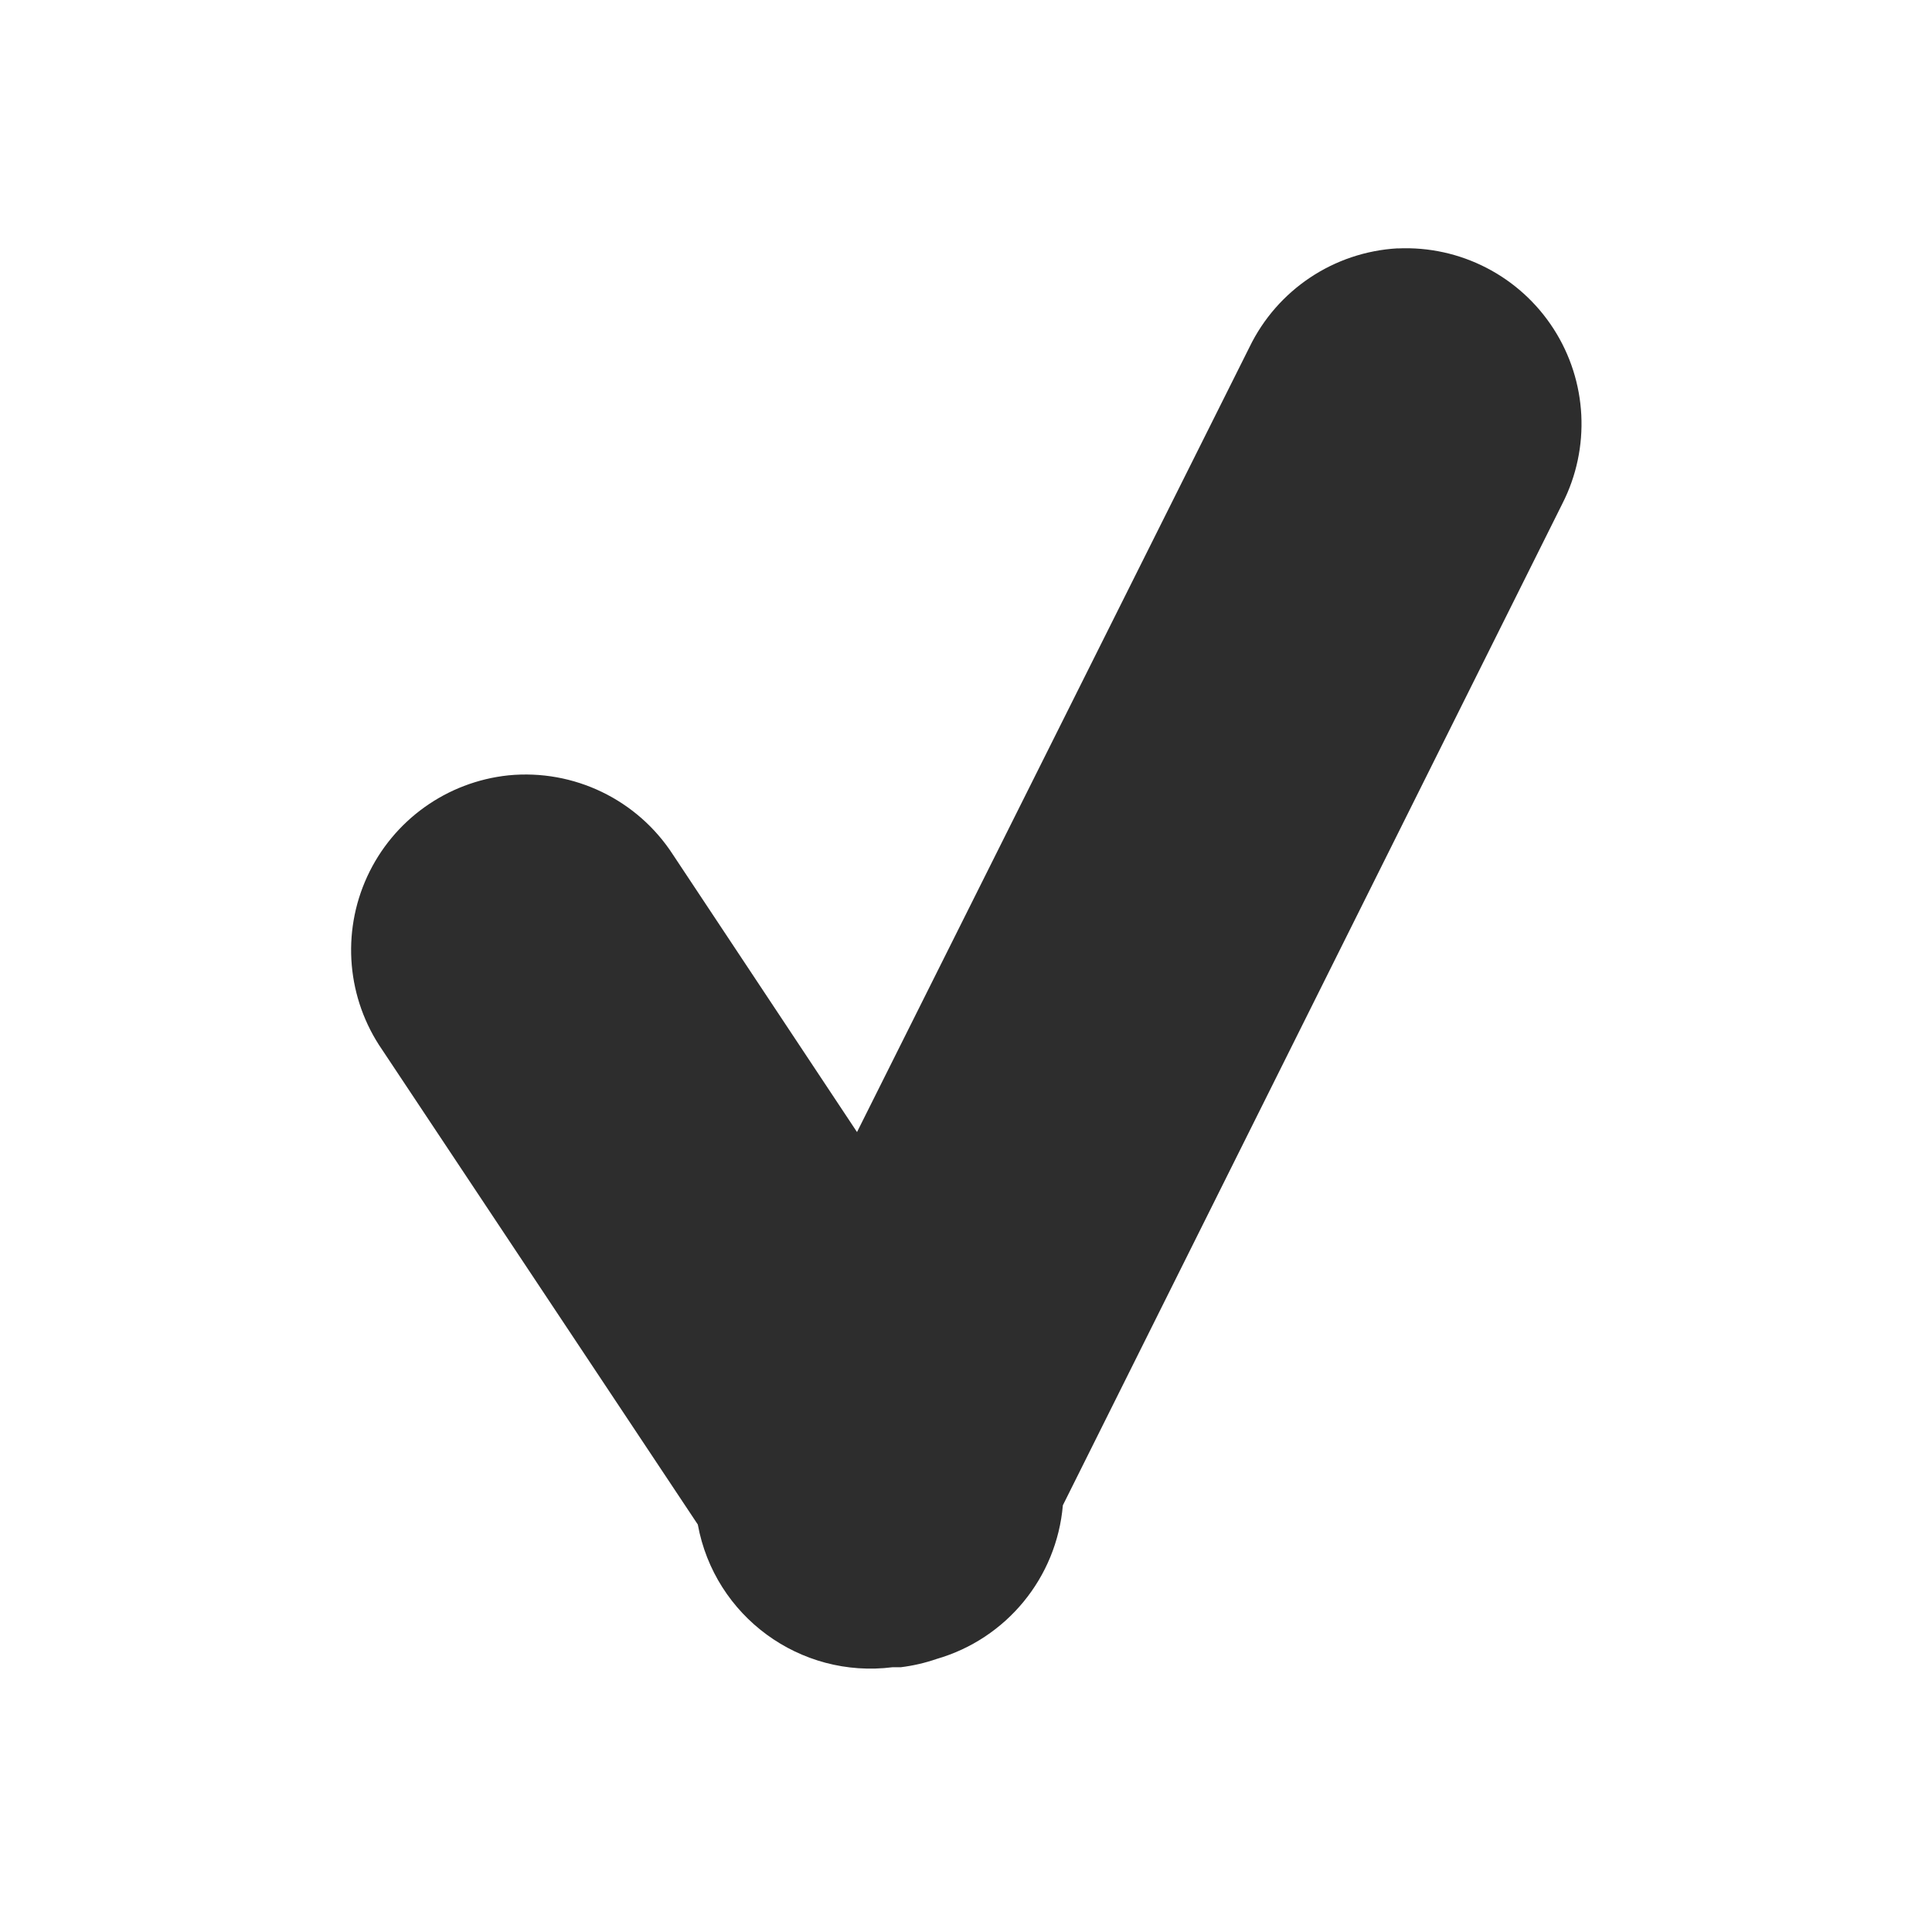
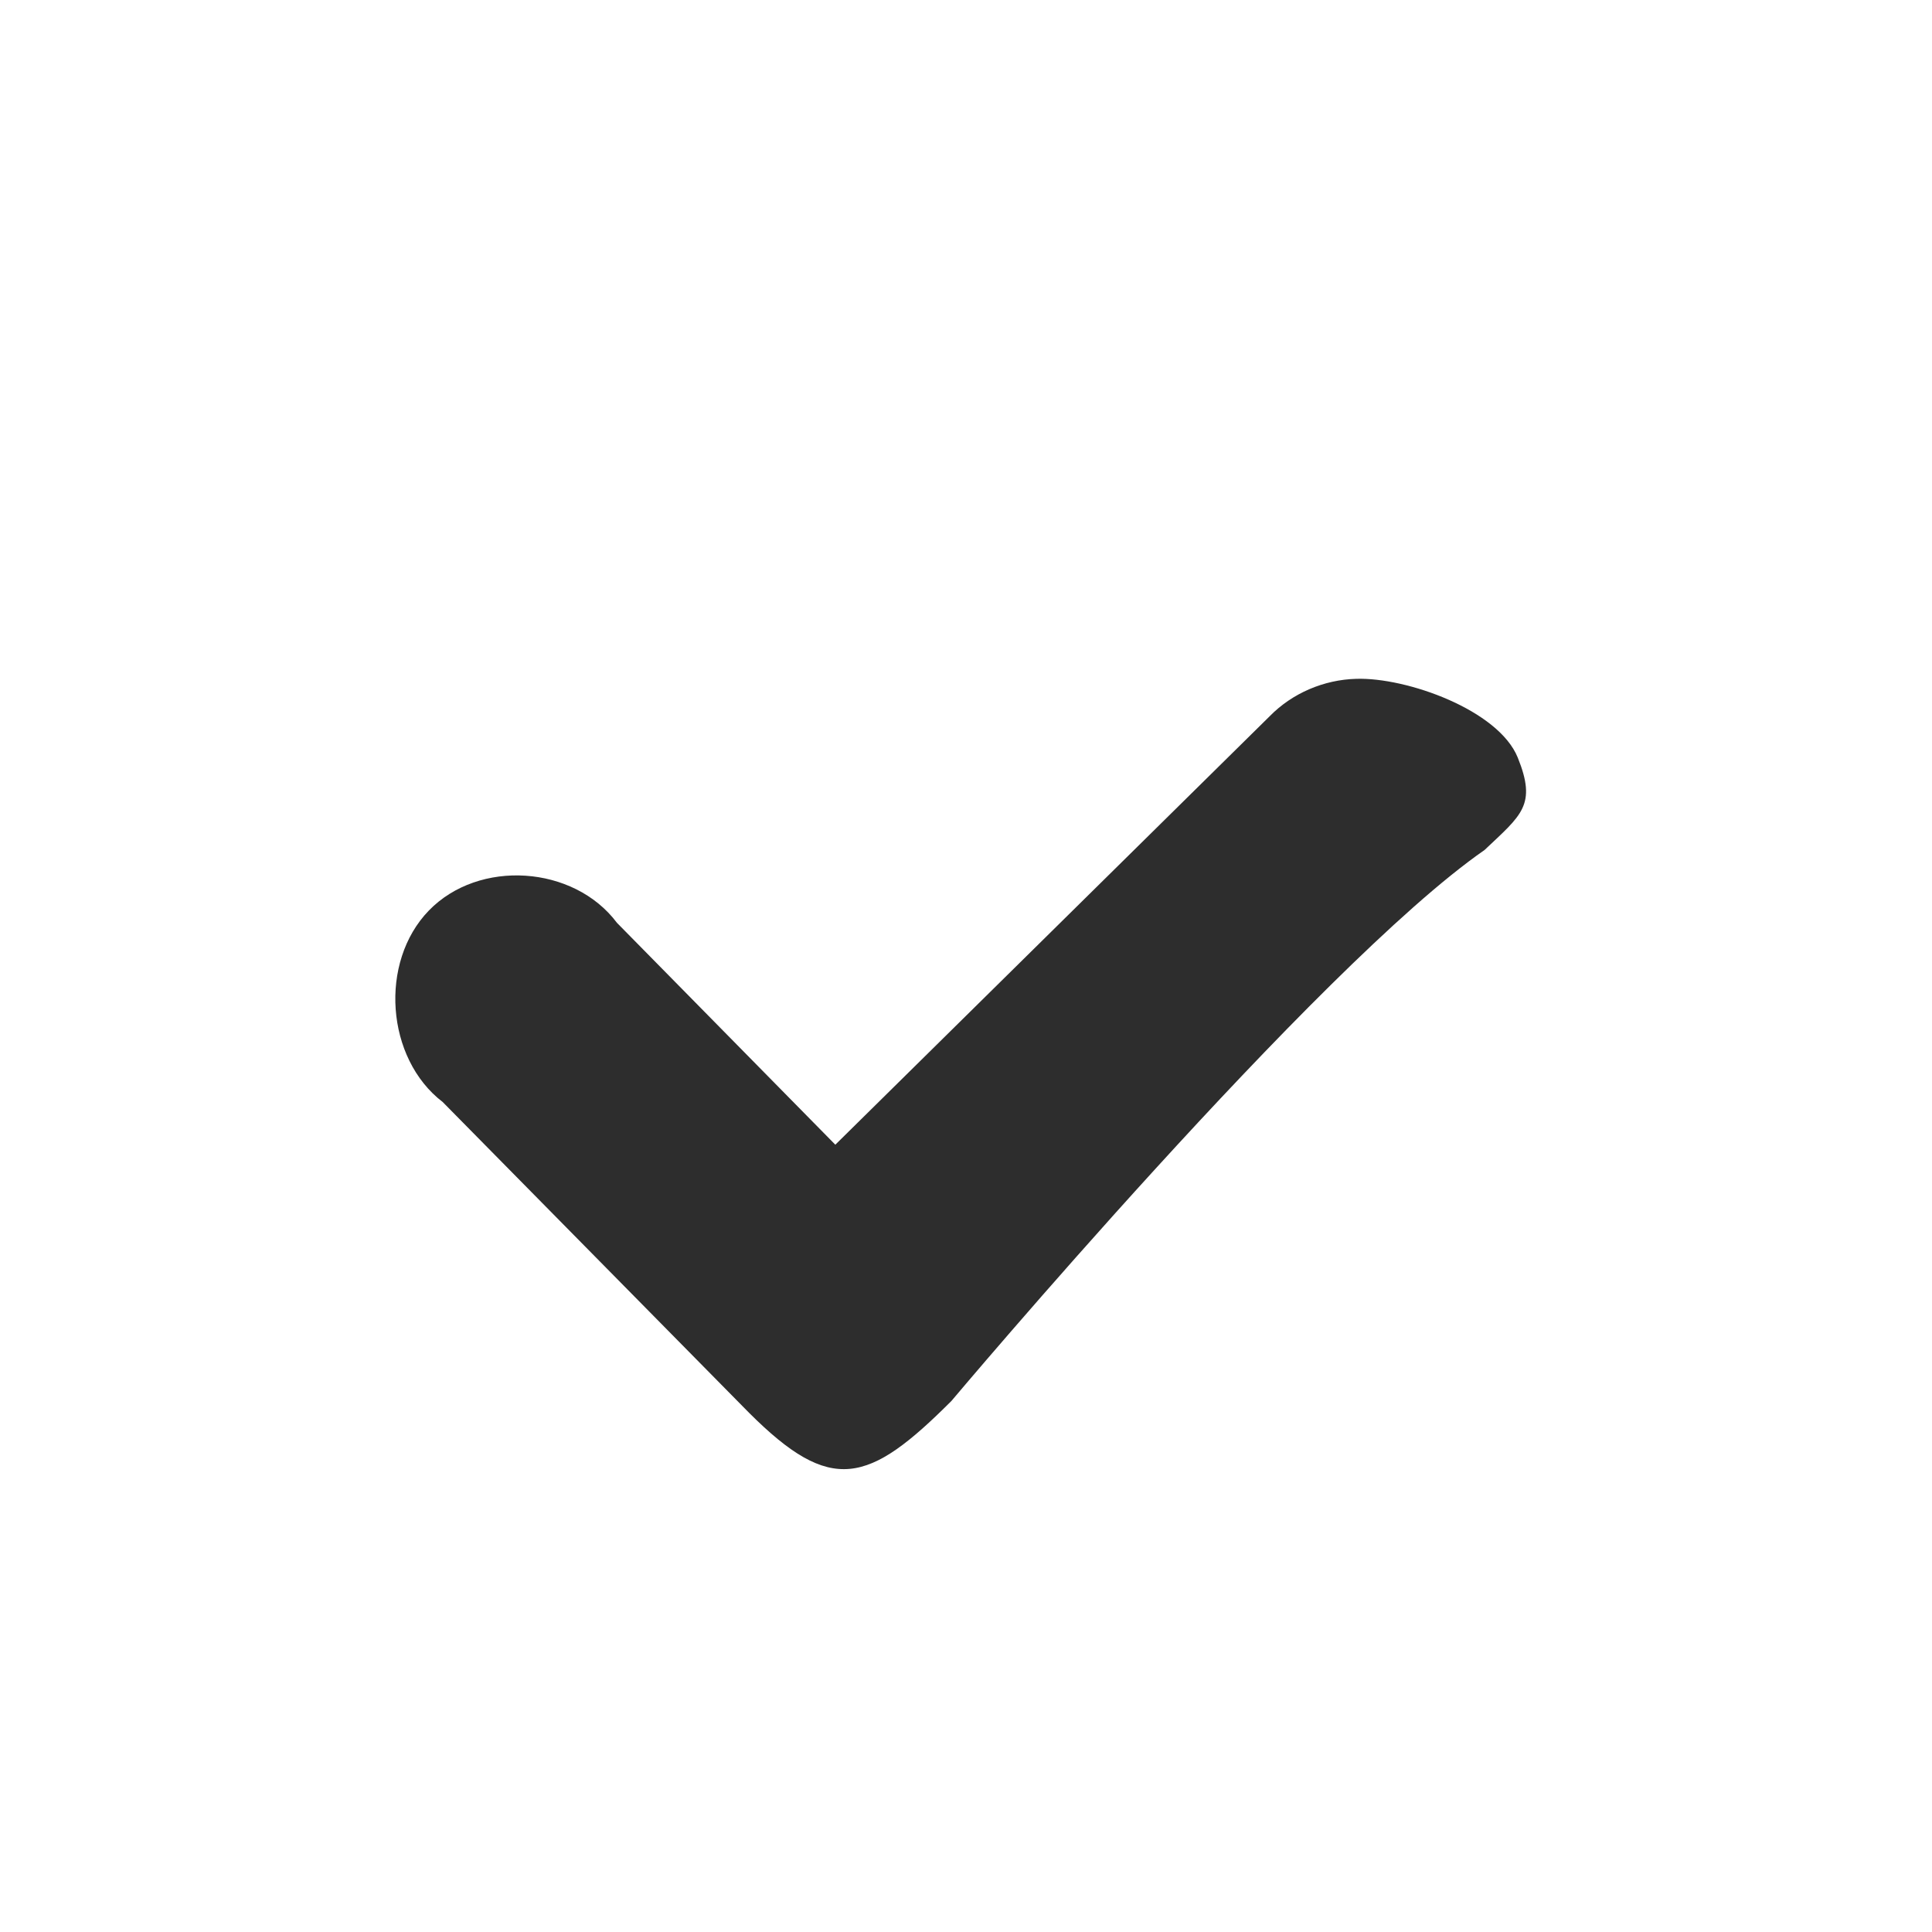
<svg xmlns="http://www.w3.org/2000/svg" xmlns:xlink="http://www.w3.org/1999/xlink" width="22" height="22" id="svg2" version="1.1">
  <defs id="defs4">
    <linearGradient id="linearGradient3945">
      <stop style="stop-color:#cb6767;stop-opacity:1;" offset="0" id="stop3947" />
      <stop style="stop-color:#1f0603;stop-opacity:1;" offset="1" id="stop3949" />
    </linearGradient>
    <linearGradient id="linearGradient4046">
      <stop style="stop-color:#ffffff;stop-opacity:1;" offset="0" id="stop4048" />
      <stop style="stop-color:#d4d4d4;stop-opacity:1;" offset="1" id="stop4050" />
    </linearGradient>
    <linearGradient id="linearGradient4040">
      <stop id="stop4042" offset="0" style="stop-color:#cc1c1c;stop-opacity:0.478;" />
      <stop id="stop4044" offset="1" style="stop-color:#1f0603;stop-opacity:0.384;" />
    </linearGradient>
    <linearGradient id="linearGradient4034">
      <stop id="stop4036" offset="0" style="stop-color:#9a1515;stop-opacity:1;" />
      <stop id="stop4038" offset="1" style="stop-color:#1f0603;stop-opacity:1;" />
    </linearGradient>
    <linearGradient id="linearGradient3810">
      <stop style="stop-color:#cc1c1c;stop-opacity:1;" offset="0" id="stop3812" />
      <stop style="stop-color:#1f0603;stop-opacity:1;" offset="1" id="stop3814" />
    </linearGradient>
    <radialGradient id="radialGradient3997" gradientUnits="userSpaceOnUse" cy="4.625" cx="62.625" gradientTransform="matrix(2.9176,0,0,0.98823,-150.72,48.929)" r="10.625">
      <stop id="stop3999" offset="0" style="stop-color:#000000;stop-opacity:0;" />
      <stop style="stop-color:#000000;stop-opacity:0;" offset="0.5" id="stop4003" />
      <stop id="stop4001" style="stop-color:#000000;stop-opacity:1;" offset="1" />
    </radialGradient>
    <linearGradient id="linearGradient3936">
      <stop id="stop3938" offset="0" style="stop-color:#cc1c1c;stop-opacity:1;" />
      <stop id="stop3940" offset="1" style="stop-color:#520f09;stop-opacity:1;" />
    </linearGradient>
    <linearGradient id="linearGradient6201">
      <stop style="stop-color:#ffffff;stop-opacity:1;" offset="0" id="stop6203" />
      <stop style="stop-color:#ebebeb;stop-opacity:1;" offset="1" id="stop6205" />
    </linearGradient>
    <linearGradient id="linearGradient6193">
      <stop style="stop-color:#77b8b4;stop-opacity:1;" offset="0" id="stop6195" />
      <stop style="stop-color:#015f7c;stop-opacity:1;" offset="1" id="stop6197" />
    </linearGradient>
    <linearGradient id="linearGradient4083">
      <stop style="stop-color:#656565;stop-opacity:1;" offset="0" id="stop4085" />
      <stop style="stop-color:#ffffff;stop-opacity:1;" offset="1" id="stop4087" />
    </linearGradient>
    <linearGradient x1="63.397" y1="-12.489" gradientTransform="matrix(2.8014,0,0,2.8014,-142.25,43.835)" x2="63.397" gradientUnits="userSpaceOnUse" y2="5.468" id="linearGradient2499">
      <stop id="stop3853" style="stop-color:#ffffff;stop-opacity:0;" offset="0" />
      <stop offset="0.807" style="stop-color:#ffffff;stop-opacity:0;" id="stop3857" />
      <stop offset="1" style="stop-color:#ffffff;stop-opacity:1;" id="stop4877" />
    </linearGradient>
    <radialGradient r="20.397" gradientTransform="matrix(0,2.9914,-3.9485,0,47.755,-64.903)" cx="23.896" cy="3.99" gradientUnits="userSpaceOnUse" id="radialGradient2502">
      <stop offset="0" style="stop-color:#8badea" id="stop2778" />
      <stop offset=".262" style="stop-color:#6396cd" id="stop2780" />
      <stop offset=".661" style="stop-color:#3b7caf" id="stop2782" />
      <stop offset="1" style="stop-color:#194c70" id="stop2784" />
    </radialGradient>
    <linearGradient x1="18.379" y1="44.98" gradientTransform="matrix(1.2534,0,0,1.2534,1.9192,3.9192)" x2="18.379" gradientUnits="userSpaceOnUse" y2="3.082" id="linearGradient2504">
      <stop offset="0" style="stop-color:#1f4b6a" id="stop2788" />
      <stop offset="1" style="stop-color:#4083c2" id="stop2790" />
    </linearGradient>
    <radialGradient r="10.625" gradientTransform="matrix(2.9176,0,0,0.98823,-150.72,48.929)" cx="62.625" cy="4.625" gradientUnits="userSpaceOnUse" id="radialGradient2507">
      <stop offset="0" id="stop8840" />
      <stop offset="1" style="stop-opacity:0" id="stop8842" />
    </radialGradient>
    <linearGradient xlink:href="#linearGradient3936-1" id="linearGradient6199-1" x1="19.445" y1="926.362" x2="74.706" y2="1043.362" gradientUnits="userSpaceOnUse" />
    <linearGradient id="linearGradient3936-1">
      <stop id="stop3938-3" offset="0" style="stop-color:#cc1c1c;stop-opacity:1;" />
      <stop id="stop3940-8" offset="1" style="stop-color:#520f09;stop-opacity:1;" />
    </linearGradient>
    <linearGradient xlink:href="#linearGradient3936-1" id="linearGradient6243-3" x1="76" y1="894.362" x2="74.706" y2="1043.362" gradientUnits="userSpaceOnUse" />
    <linearGradient id="linearGradient3957">
      <stop id="stop3959" offset="0" style="stop-color:#cc1c1c;stop-opacity:1;" />
      <stop id="stop3961" offset="1" style="stop-color:#520f09;stop-opacity:1;" />
    </linearGradient>
    <radialGradient xlink:href="#radialGradient3997-8" id="radialGradient3995-7" cx="65.412" cy="976.466" fx="65.412" fy="976.466" r="61.016" gradientTransform="matrix(0.7820523,-0.01130376,0.01014193,0.7016703,-27.82524,327.5809)" gradientUnits="userSpaceOnUse" />
    <radialGradient id="radialGradient3997-8" gradientUnits="userSpaceOnUse" cy="4.625" cx="62.625" gradientTransform="matrix(2.9176,0,0,0.98823,-150.72,48.929)" r="10.625">
      <stop id="stop3999-8" offset="0" style="stop-color:#000000;stop-opacity:0;" />
      <stop style="stop-color:#000000;stop-opacity:0;" offset="0.5" id="stop4003-2" />
      <stop id="stop4001-8" style="stop-color:#000000;stop-opacity:1;" offset="1" />
    </radialGradient>
    <linearGradient xlink:href="#linearGradient3936-7" id="linearGradient6199-7" x1="19.445" y1="926.362" x2="22.869" y2="1048.952" gradientUnits="userSpaceOnUse" gradientTransform="matrix(0.3687565,0,0,0.368756,0.3995847,663.8977)" />
    <linearGradient id="linearGradient3936-7">
      <stop id="stop3938-2" offset="0" style="stop-color:#cc1c1c;stop-opacity:1;" />
      <stop id="stop3940-81" offset="1" style="stop-color:#520f09;stop-opacity:1;" />
    </linearGradient>
    <linearGradient xlink:href="#linearGradient3810-5" id="linearGradient6243-1" x1="70.41" y1="848.116" x2="78.263" y2="1067.756" gradientUnits="userSpaceOnUse" gradientTransform="matrix(0.3687565,0,0,0.368756,0.3995847,663.8977)" />
    <linearGradient id="linearGradient3810-5">
      <stop style="stop-color:#cc1c1c;stop-opacity:1;" offset="0" id="stop3812-4" />
      <stop style="stop-color:#1f0603;stop-opacity:1;" offset="1" id="stop3814-1" />
    </linearGradient>
    <radialGradient xlink:href="#radialGradient3997-6" id="radialGradient3995-0" cx="65.412" cy="976.466" fx="65.412" fy="976.466" r="61.016" gradientTransform="matrix(0.5862293,-0.00847333,0.00760243,0.525974,-21.03263,509.0514)" gradientUnits="userSpaceOnUse" />
    <radialGradient id="radialGradient3997-6" gradientUnits="userSpaceOnUse" cy="4.625" cx="62.625" gradientTransform="matrix(2.9176,0,0,0.98823,-150.72,48.929)" r="10.625">
      <stop id="stop3999-5" offset="0" style="stop-color:#000000;stop-opacity:0;" />
      <stop style="stop-color:#000000;stop-opacity:0;" offset="0.5" id="stop4003-6" />
      <stop id="stop4001-7" style="stop-color:#000000;stop-opacity:1;" offset="1" />
    </radialGradient>
    <linearGradient xlink:href="#linearGradient3936-3" id="linearGradient6199-19" x1="19.445" y1="926.362" x2="22.869" y2="1048.952" gradientUnits="userSpaceOnUse" gradientTransform="matrix(0.3687565,0,0,0.368756,0.3995847,663.8977)" />
    <linearGradient id="linearGradient3936-3">
      <stop id="stop3938-9" offset="0" style="stop-color:#cc1c1c;stop-opacity:1;" />
      <stop id="stop3940-0" offset="1" style="stop-color:#520f09;stop-opacity:1;" />
    </linearGradient>
    <linearGradient xlink:href="#linearGradient4040-7" id="linearGradient6243-5" x1="70.41" y1="848.116" x2="78.263" y2="1067.756" gradientUnits="userSpaceOnUse" gradientTransform="matrix(0.3687565,0,0,0.368756,0.3995847,663.8977)" />
    <linearGradient id="linearGradient4040-7">
      <stop id="stop4042-1" offset="0" style="stop-color:#cc1c1c;stop-opacity:0.478;" />
      <stop id="stop4044-4" offset="1" style="stop-color:#1f0603;stop-opacity:0.384;" />
    </linearGradient>
  </defs>
  <g id="layer1" transform="translate(0,-1030.362)">
-     <path style="font-size:medium;font-style:normal;font-variant:normal;font-weight:normal;font-stretch:normal;text-indent:0;text-align:start;text-decoration:none;line-height:normal;letter-spacing:normal;word-spacing:normal;text-transform:none;direction:ltr;block-progression:tb;writing-mode:lr-tb;text-anchor:start;baseline-shift:baseline;opacity:1.0;color:#000000;fill:#2D2D2D;fill-opacity:1;stroke:none;stroke-width:4;marker:none;visibility:visible;display:inline;overflow:visible;enable-background:accumulate;font-family:Sans;-inkscape-font-specification:Sans" d="m 15.916,1033.19 a 2,2 0 0 0 -1.688,1.125 l -4.469,8.938 -2.094,-3.156 a 2,2 0 0 0 -1.875,-0.906 2,2 0 0 0 -1.438,3.125 l 3.594,5.406 a 2,2 0 0 0 2.219,1.625 2,2 0 0 0 0.094,0 2,2 0 0 0 0.406,-0.094 2,2 0 0 0 1.438,-1.75 l 5.688,-11.406 a 2,2 0 0 0 -1.875,-2.906 z" id="path3078" />
+     <path style="font-size:medium;font-style:normal;font-variant:normal;font-weight:normal;font-stretch:normal;text-indent:0;text-align:start;text-decoration:none;line-height:normal;letter-spacing:normal;word-spacing:normal;text-transform:none;direction:ltr;block-progression:tb;writing-mode:lr-tb;text-anchor:start;baseline-shift:baseline;color:#000000;fill:#2d2d2d;fill-opacity:1;stroke:none;stroke-width:2.9;marker:none;visibility:visible;display:inline;overflow:visible;enable-background:accumulate;font-family:Sans;-inkscape-font-specification:Sans" d="m 15.443,1038.092 c -0.366,0.01 -0.727,0.162 -0.986,0.427 l -4.945,4.878 -2.487,-2.527 c -0.492,-0.656 -1.571,-0.727 -2.141,-0.14 -0.57,0.587 -0.491,1.685 0.157,2.181 l 3.488,3.538 c 0.937,0.937 1.359,0.812 2.305,-0.134 0,0 4.166,-4.952 6.071,-6.274 0.421,-0.399 0.597,-0.51 0.378,-1.052 -0.219,-0.542 -1.266,-0.916 -1.841,-0.897 z" id="path5174" />
  </g>
</svg>
